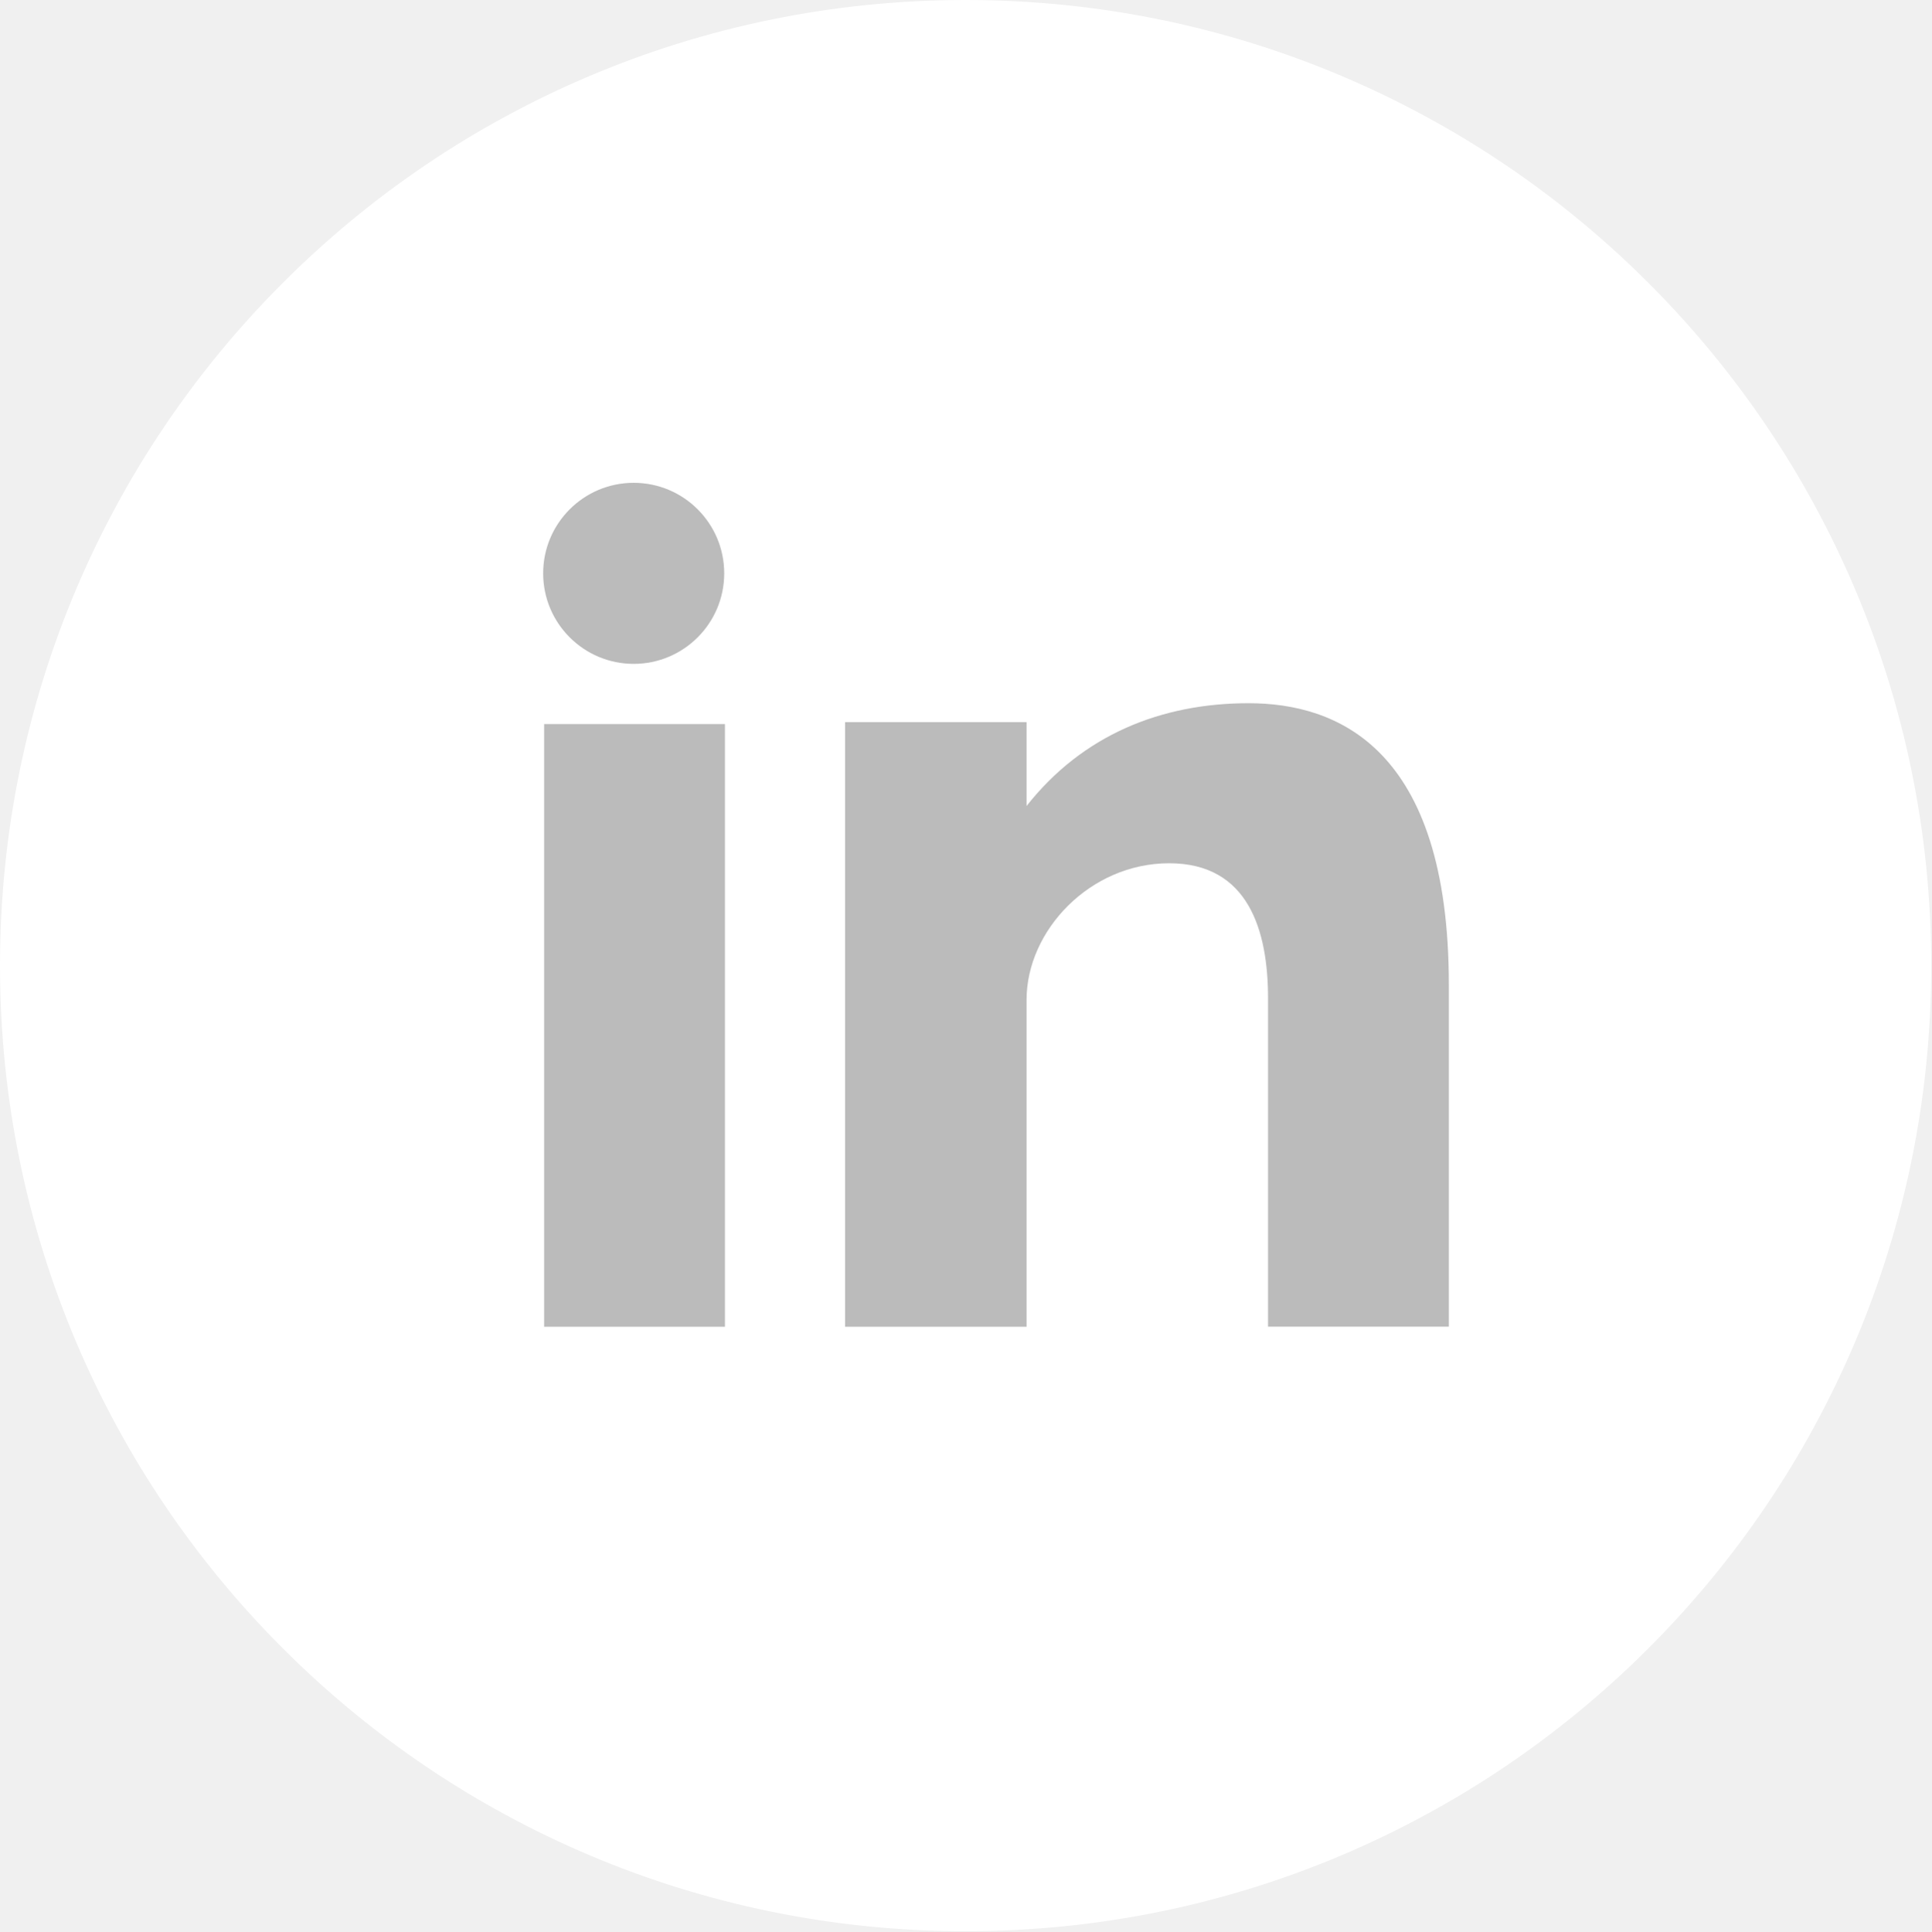
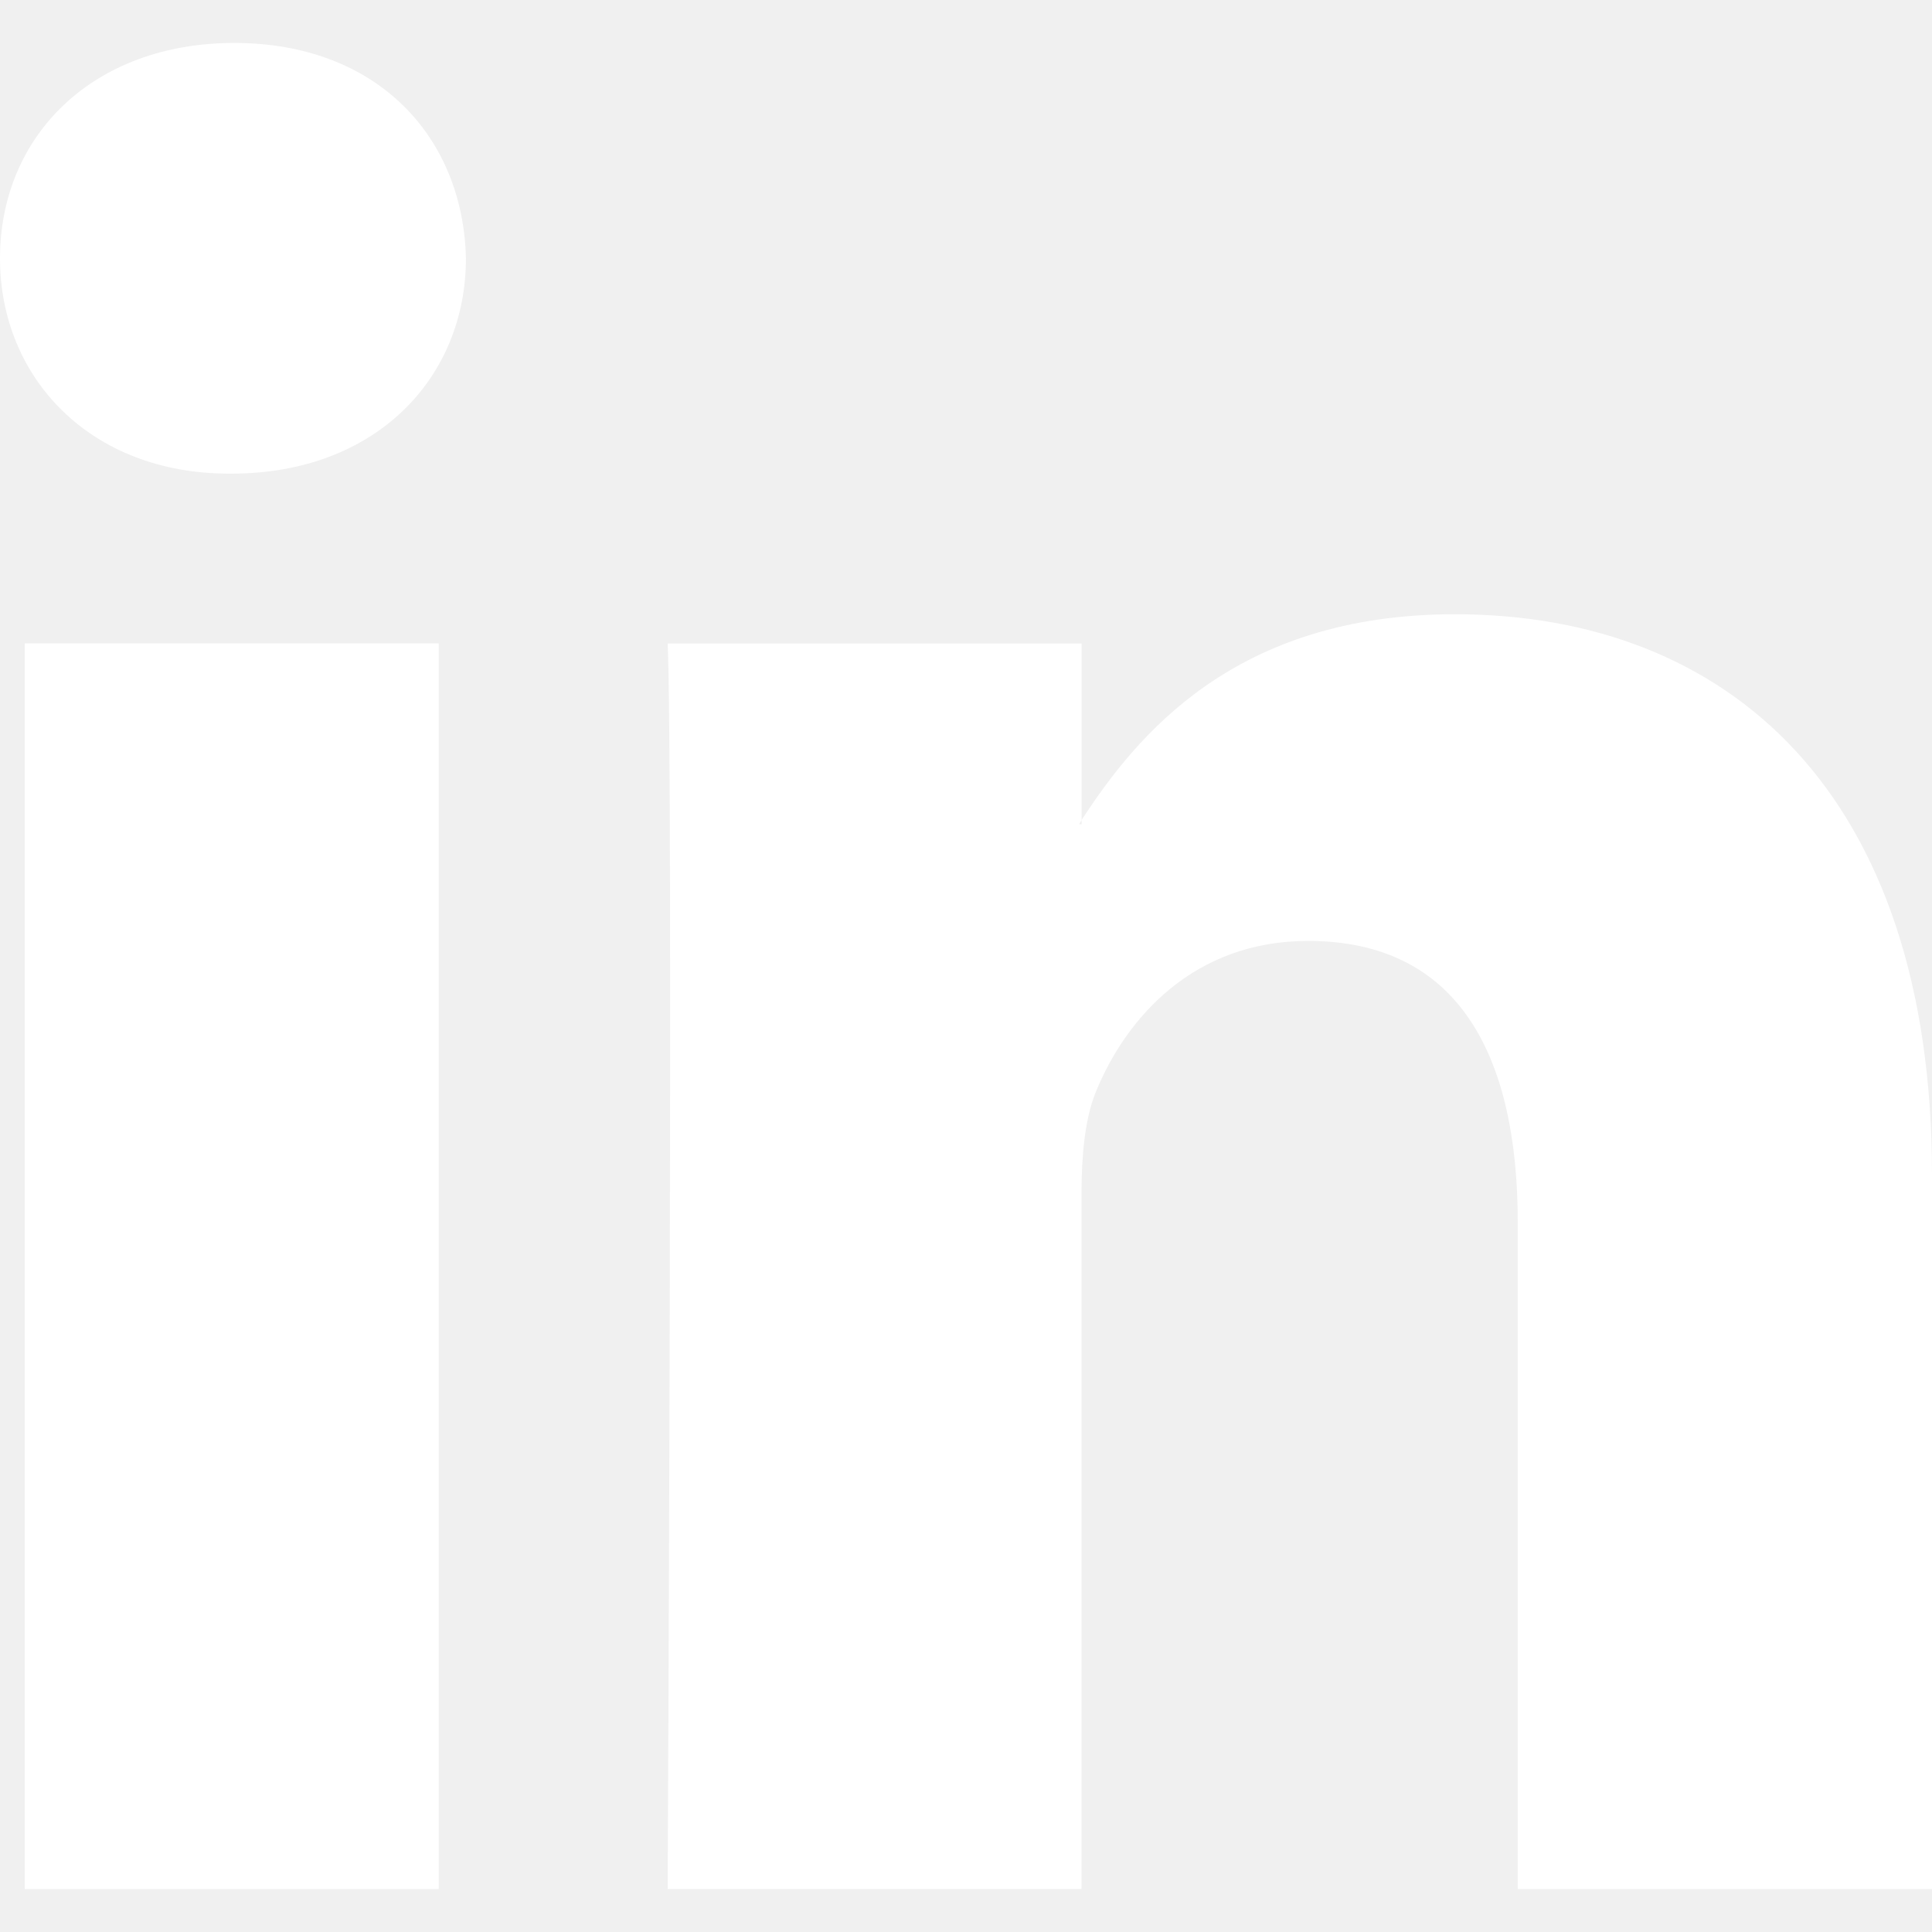
- <svg xmlns="http://www.w3.org/2000/svg" version="1.1" id="Layer_1" x="0px" y="0px" viewBox="0 0 291.319 291.319" style="enable-background:new 0 0 291.319 291.319;" xml:space="preserve">
+ <svg xmlns="http://www.w3.org/2000/svg" version="1.1" id="Capa_1" x="0px" y="0px" viewBox="0 0 478.165 478.165" style="enable-background:new 0 0 478.165 478.165;" xml:space="preserve">
  <g>
-     <path style="fill:#ffffff;" d="M145.659,0c80.45,0,145.66,65.219,145.66,145.66s-65.21,145.659-145.66,145.659S0,226.1,0,145.66   S65.21,0,145.659,0z" />
-     <path style="fill:#bbbbbb;" d="M82.079,200.136h27.275v-90.91H82.079V200.136z M188.338,106.077   c-13.237,0-25.081,4.834-33.483,15.504v-12.654H127.48v91.21h27.375v-49.324c0-10.424,9.55-20.593,21.512-20.593   s14.912,10.169,14.912,20.338v49.57h27.275v-51.6C218.553,112.686,201.584,106.077,188.338,106.077z M95.589,100.141   c7.538,0,13.656-6.118,13.656-13.656S103.127,72.83,95.589,72.83s-13.656,6.118-13.656,13.656S88.051,100.141,95.589,100.141z" />
+     <path style="fill: #ffffff" id="LinkedIn_3_" d="M478.165,290.794v176.742H375.638V302.549c0-41.481-14.783-69.673-51.881-69.673   c-28.371,0-45.107,19.087-52.578,37.456c-2.69,6.615-3.507,15.879-3.507,25.024v172.159H165.246c0,0,1.375-279.328,0-308.257   h102.447v43.692c-0.139,0.359-0.438,0.657-0.578,1.056h0.578v-1.056c13.687-20.999,37.934-50.925,92.385-50.925   C427.659,152.026,478.165,196.077,478.165,290.794z M57.997,10.629C22.952,10.629,0,33.621,0,63.945   c0,29.507,22.275,53.276,56.682,53.276H57.3c35.822,0,58.017-23.769,58.017-53.276C114.62,33.621,93.123,10.629,57.997,10.629z    M6.117,467.535h102.467V159.239H6.117V467.535z" />
  </g>
  <g>
</g>
  <g>
</g>
  <g>
</g>
  <g>
</g>
  <g>
</g>
  <g>
</g>
  <g>
</g>
  <g>
</g>
  <g>
</g>
  <g>
</g>
  <g>
</g>
  <g>
</g>
  <g>
</g>
  <g>
</g>
  <g>
</g>
</svg>
